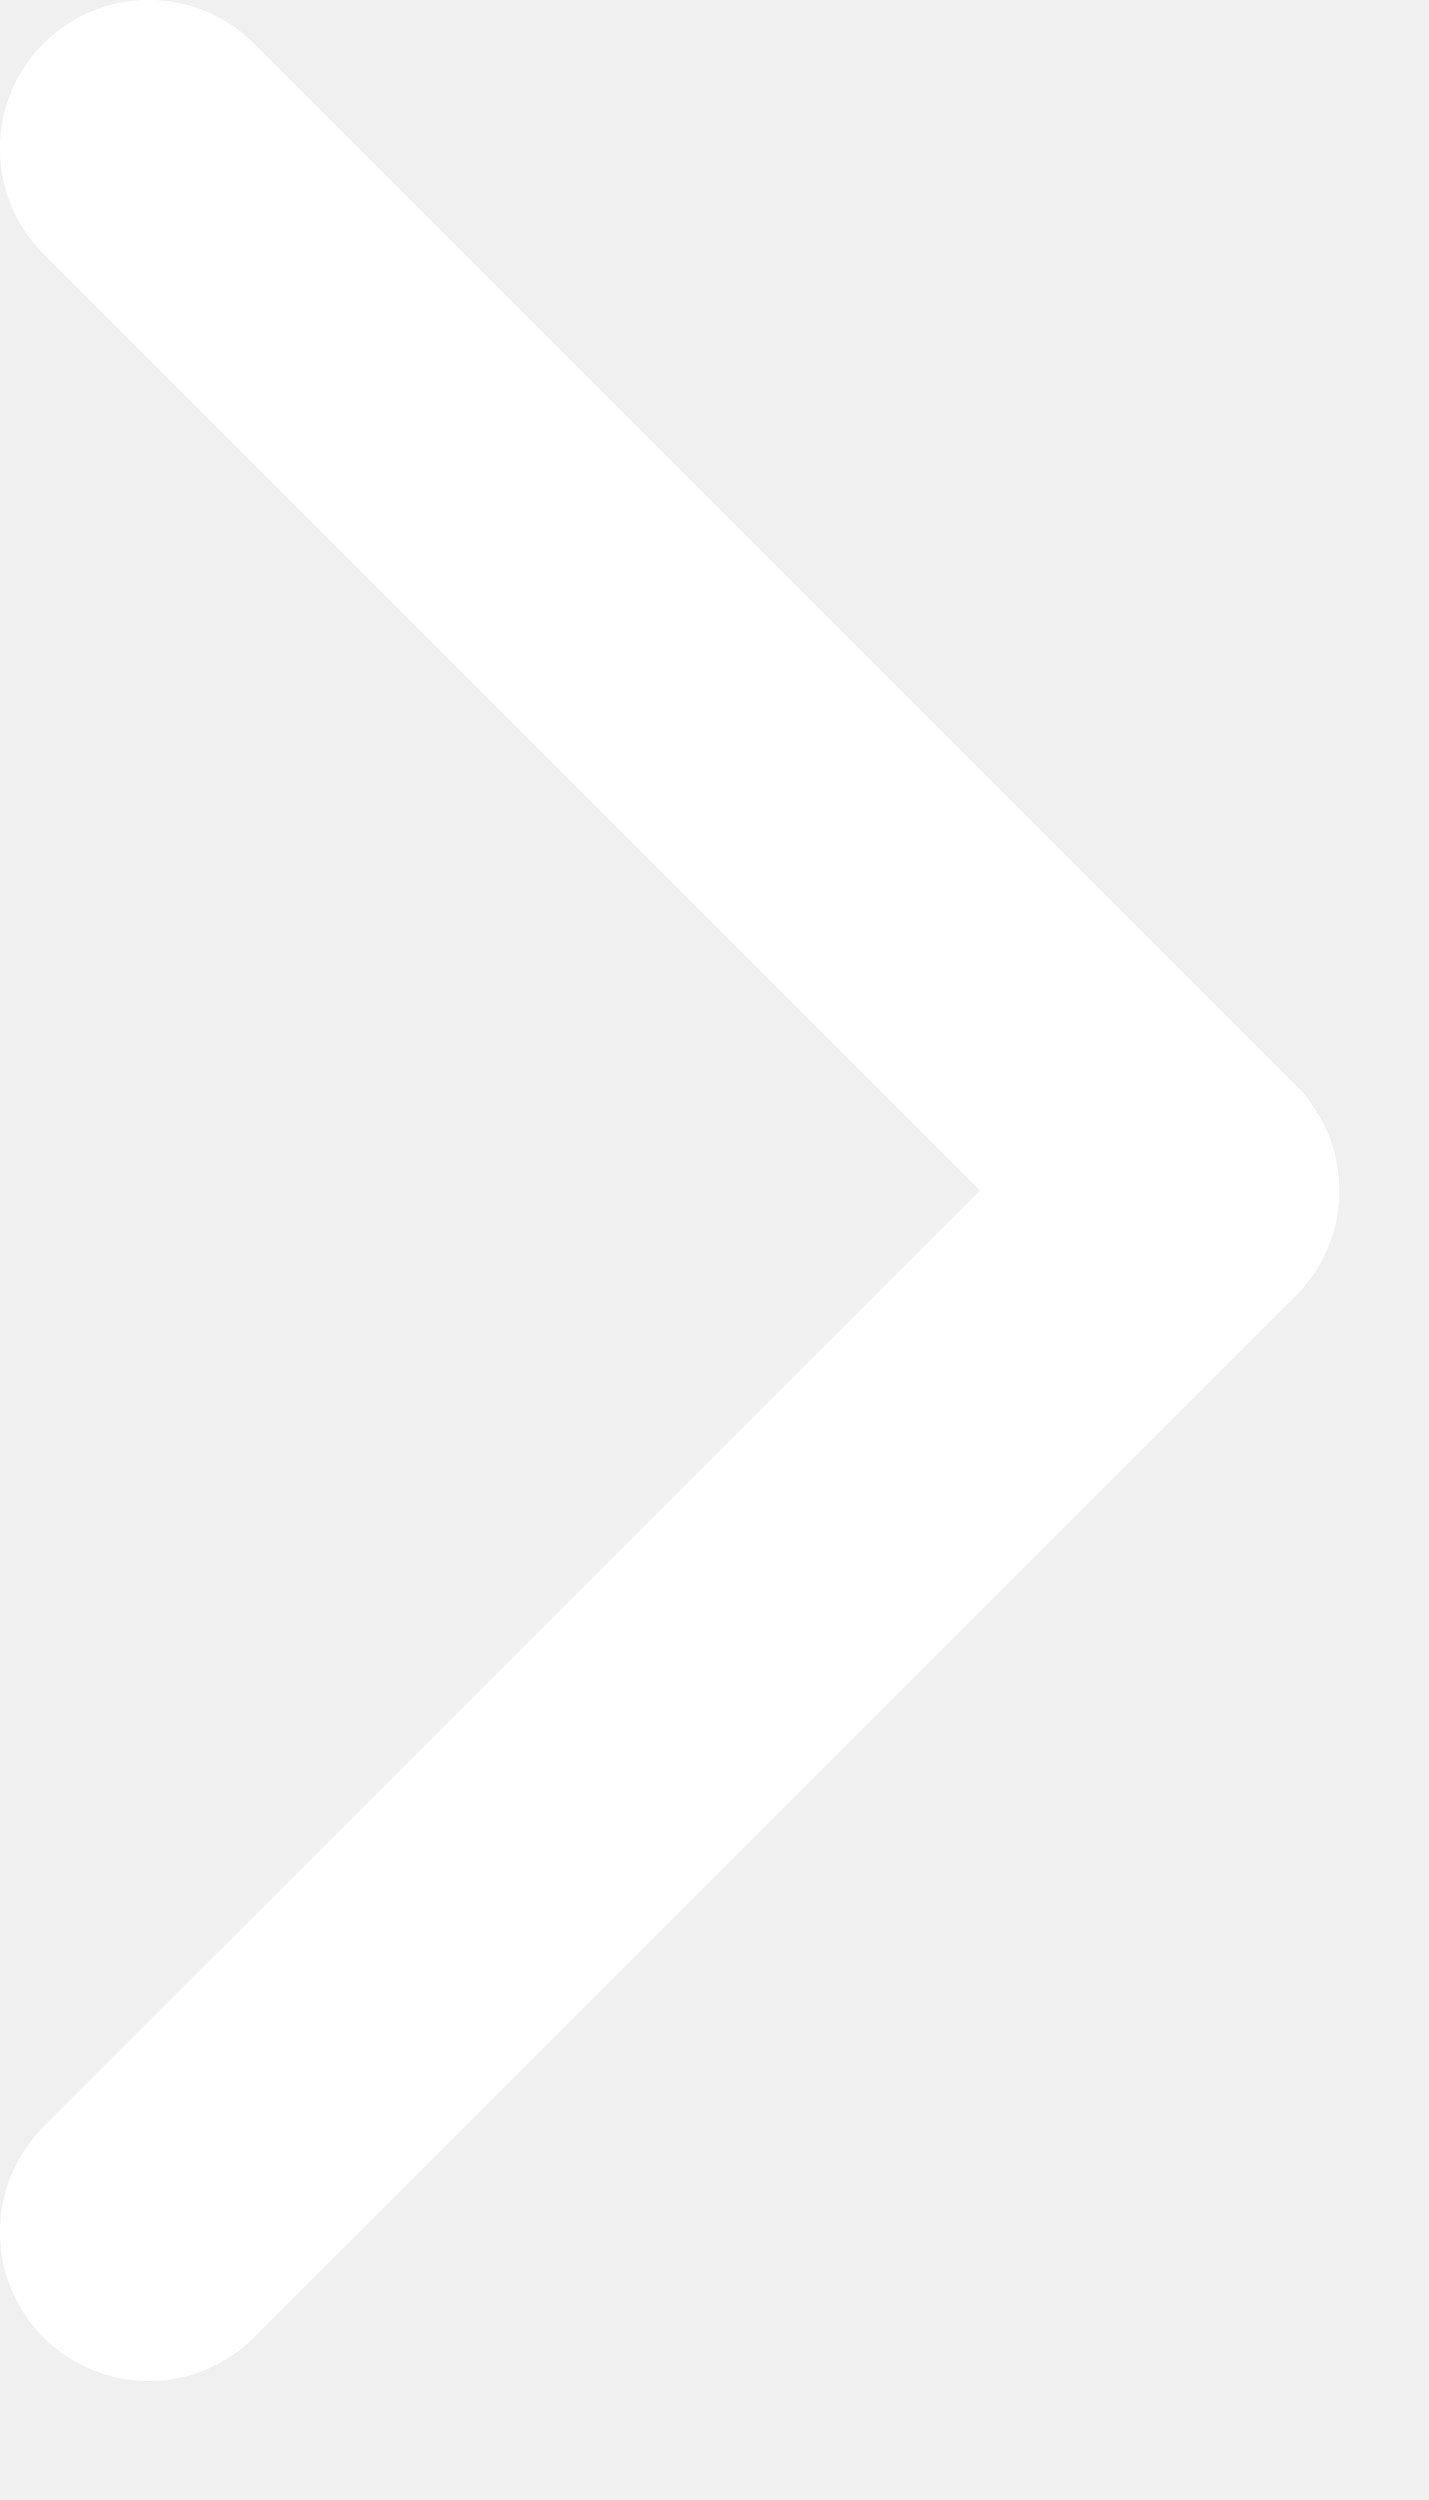
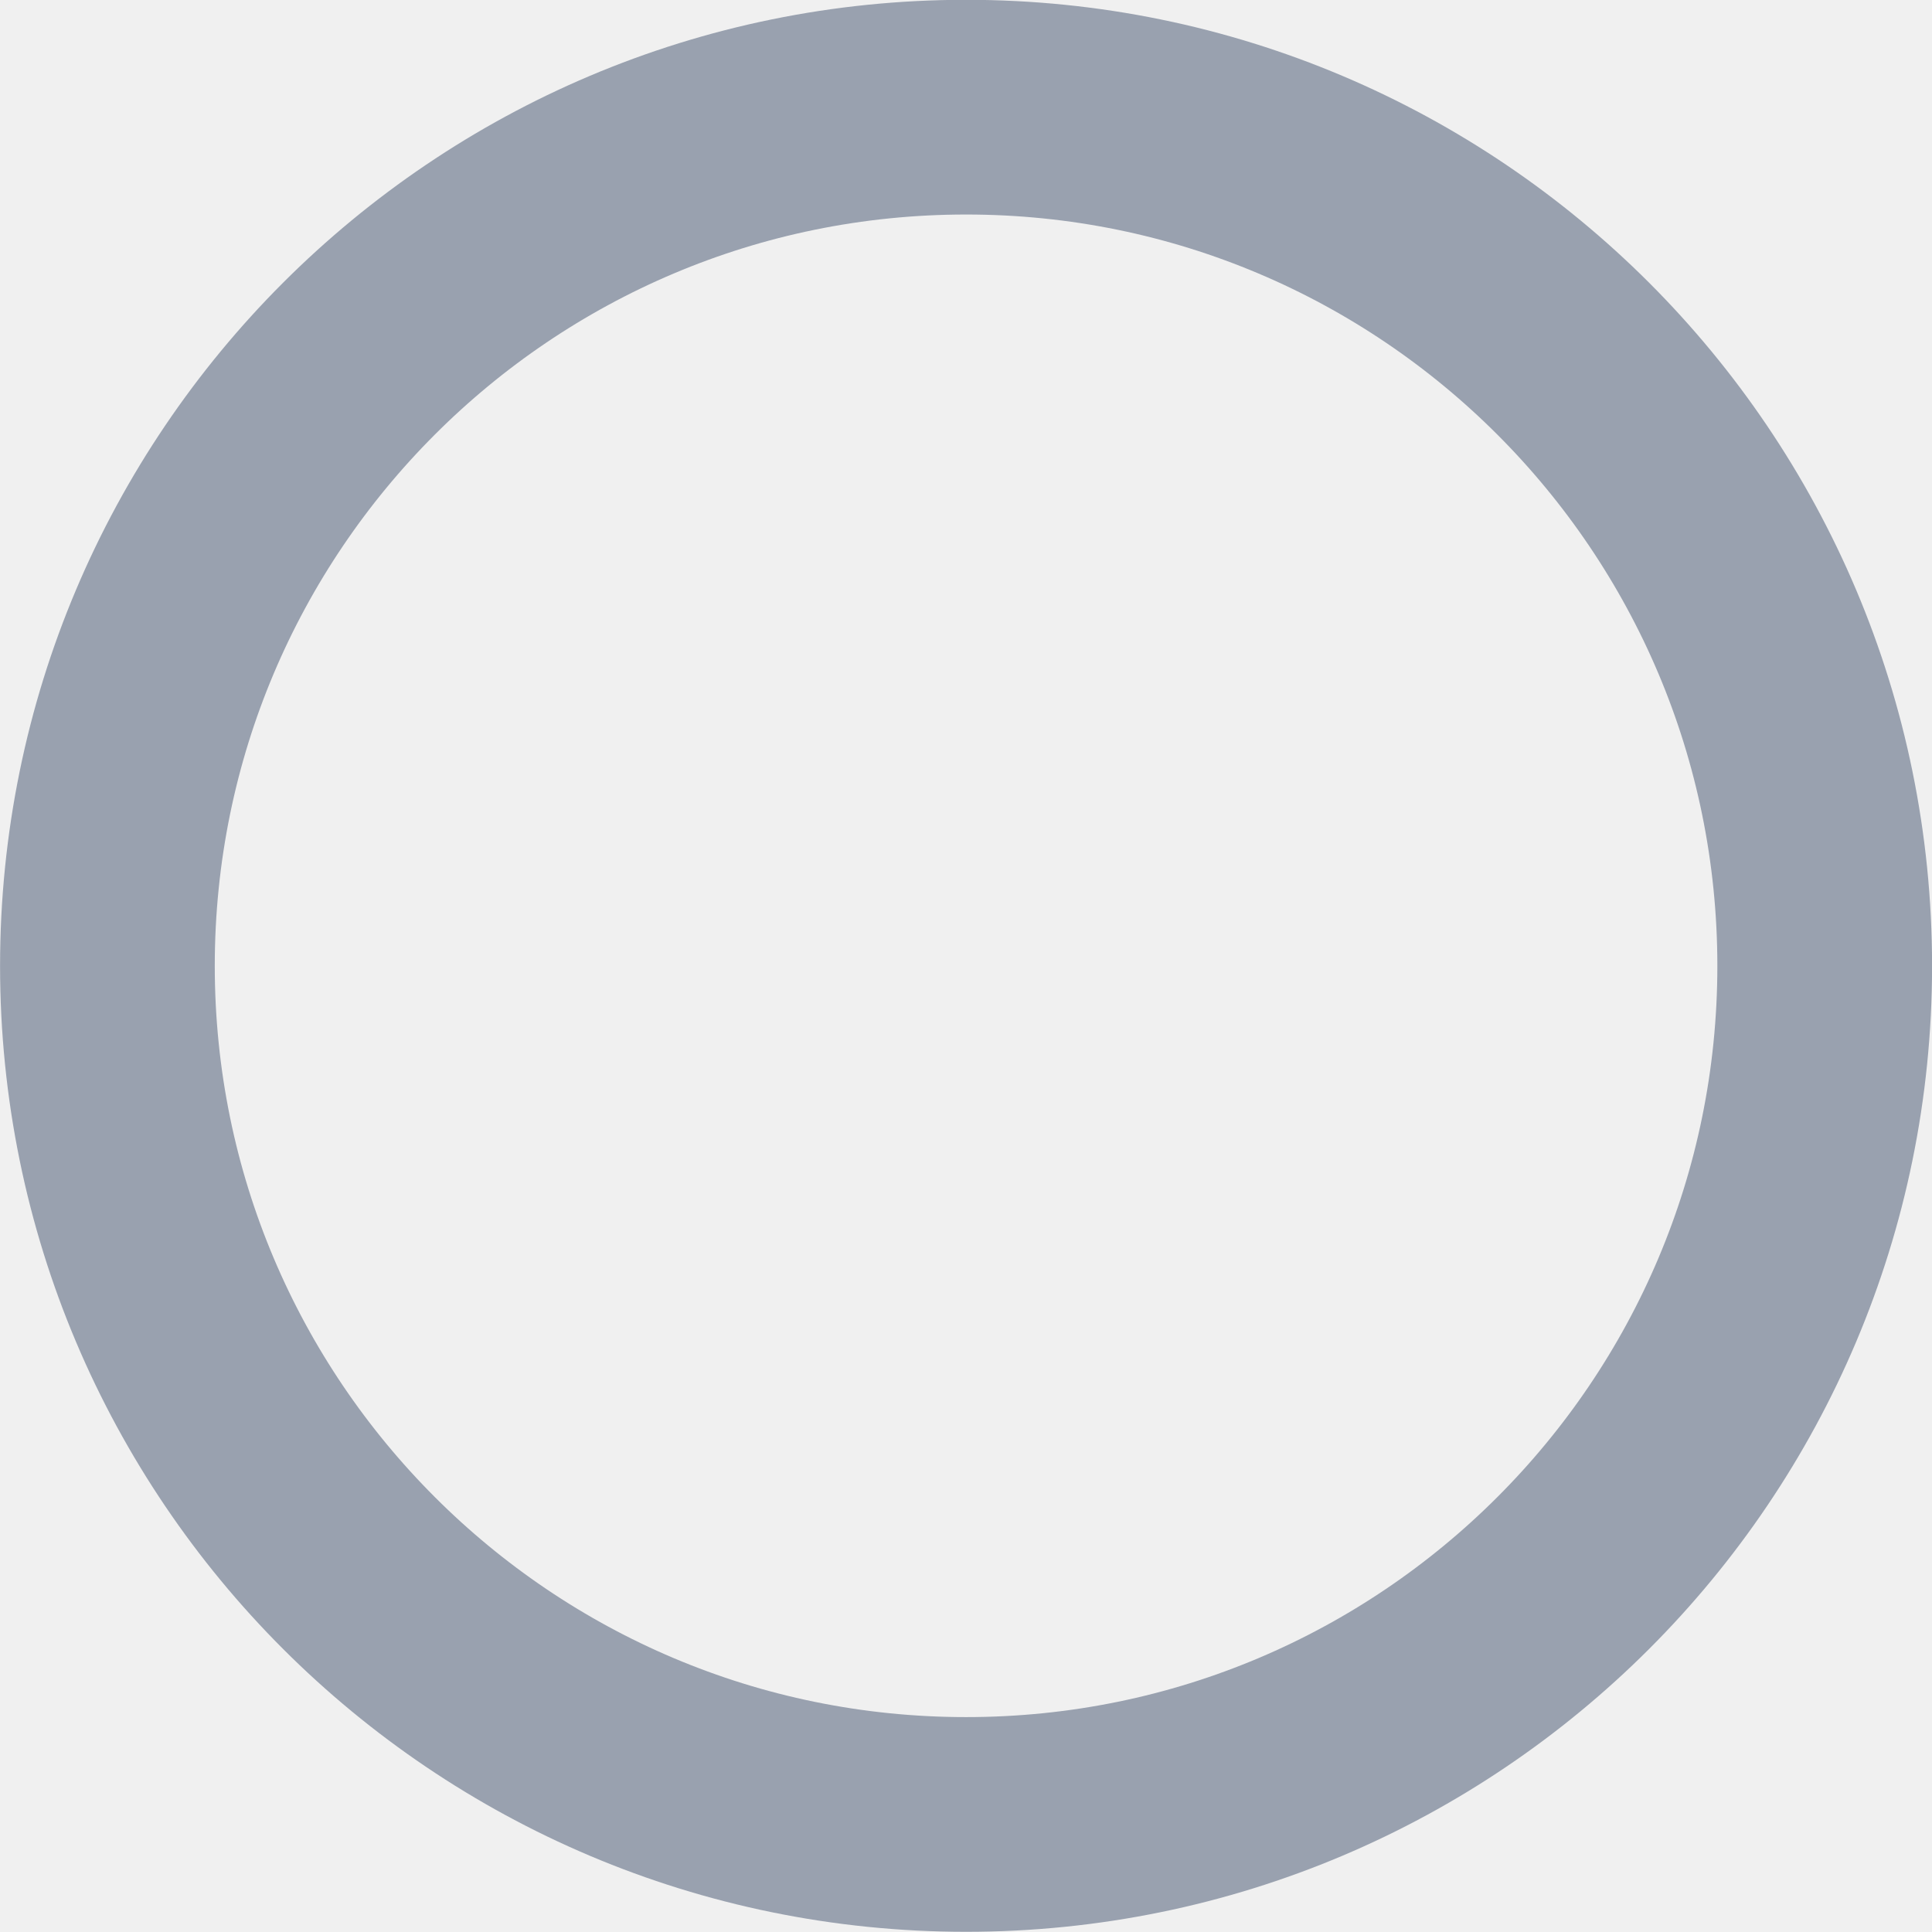
- <svg xmlns="http://www.w3.org/2000/svg" width="8" height="14" viewBox="0 0 8 14" fill="none">
-   <path d="M0.833 0.833L6.667 6.667L0.833 12.5" stroke="white" stroke-width="1.667" stroke-linecap="round" stroke-linejoin="round" />
+ <svg xmlns="http://www.w3.org/2000/svg" width="15" height="15" viewBox="0 0 15 15" fill="none">
+   <path d="M7.501 14.165C11.183 14.165 14.167 11.181 14.167 7.499C14.167 3.817 11.183 0.832 7.501 0.832C3.819 0.832 0.834 3.817 0.834 7.499C0.834 11.181 3.819 14.165 7.501 14.165Z" stroke="#99A1AF" stroke-width="1.667" stroke-linecap="round" stroke-linejoin="round" />
</svg>
